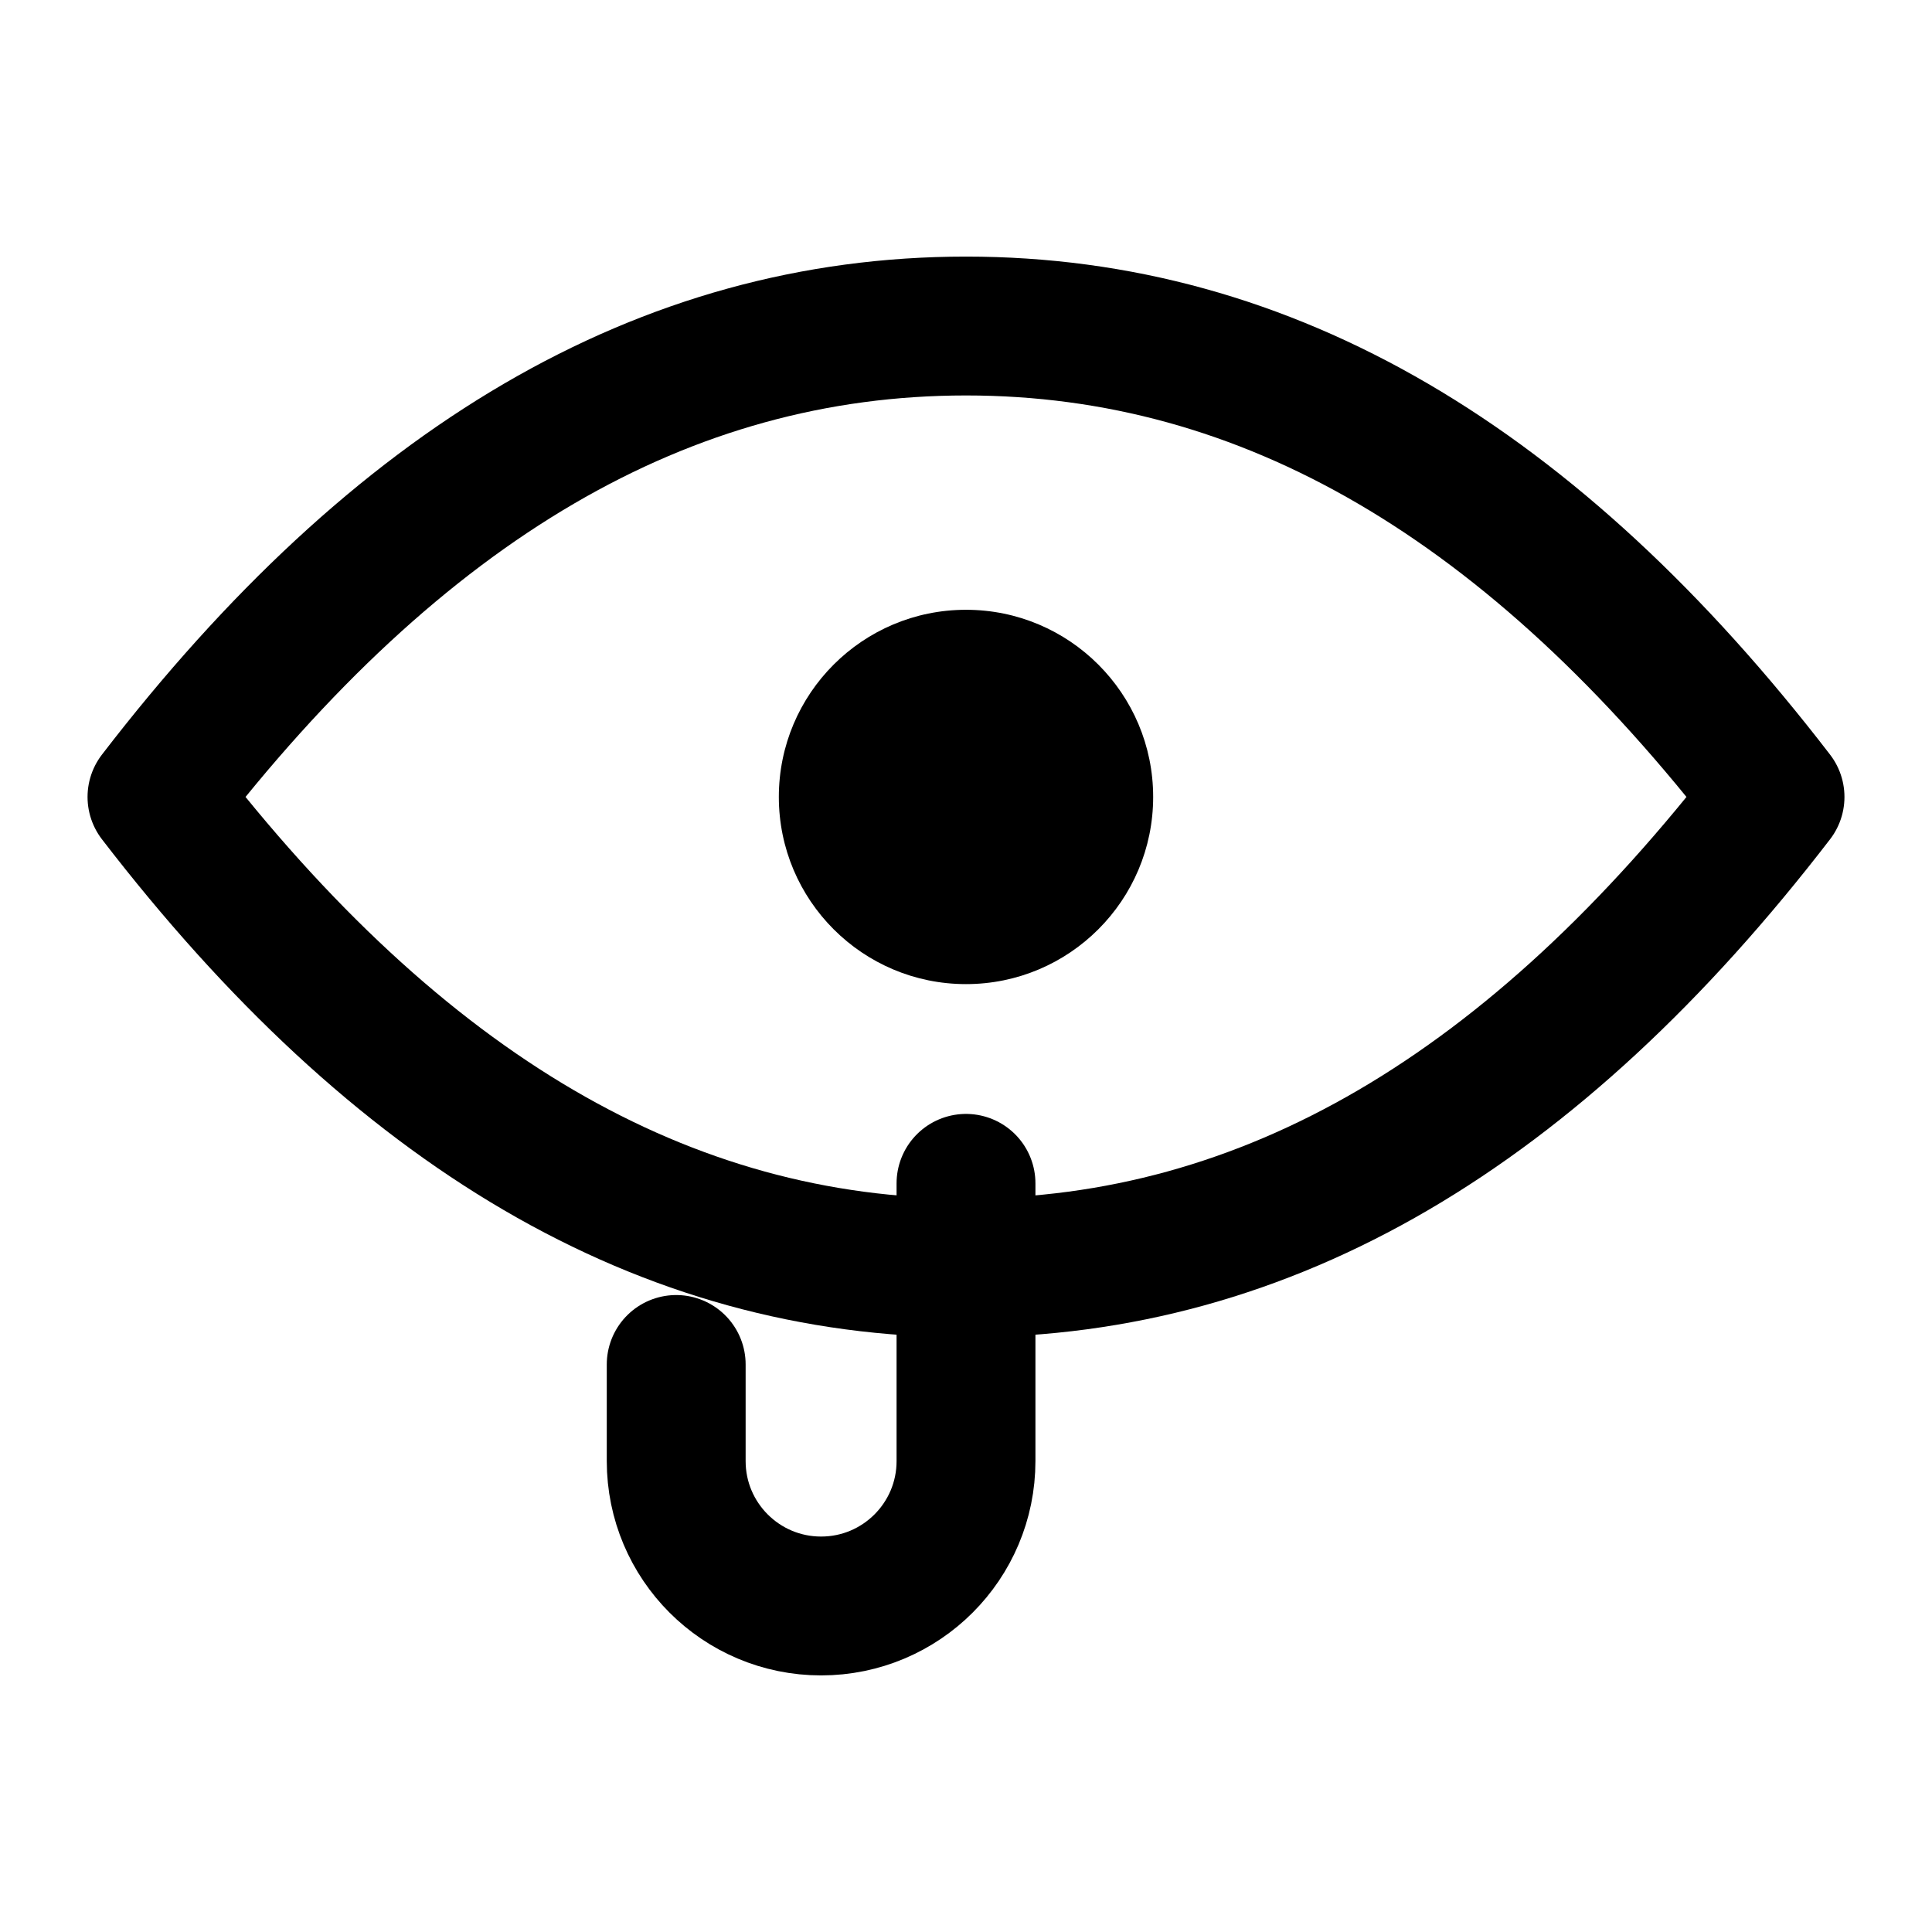
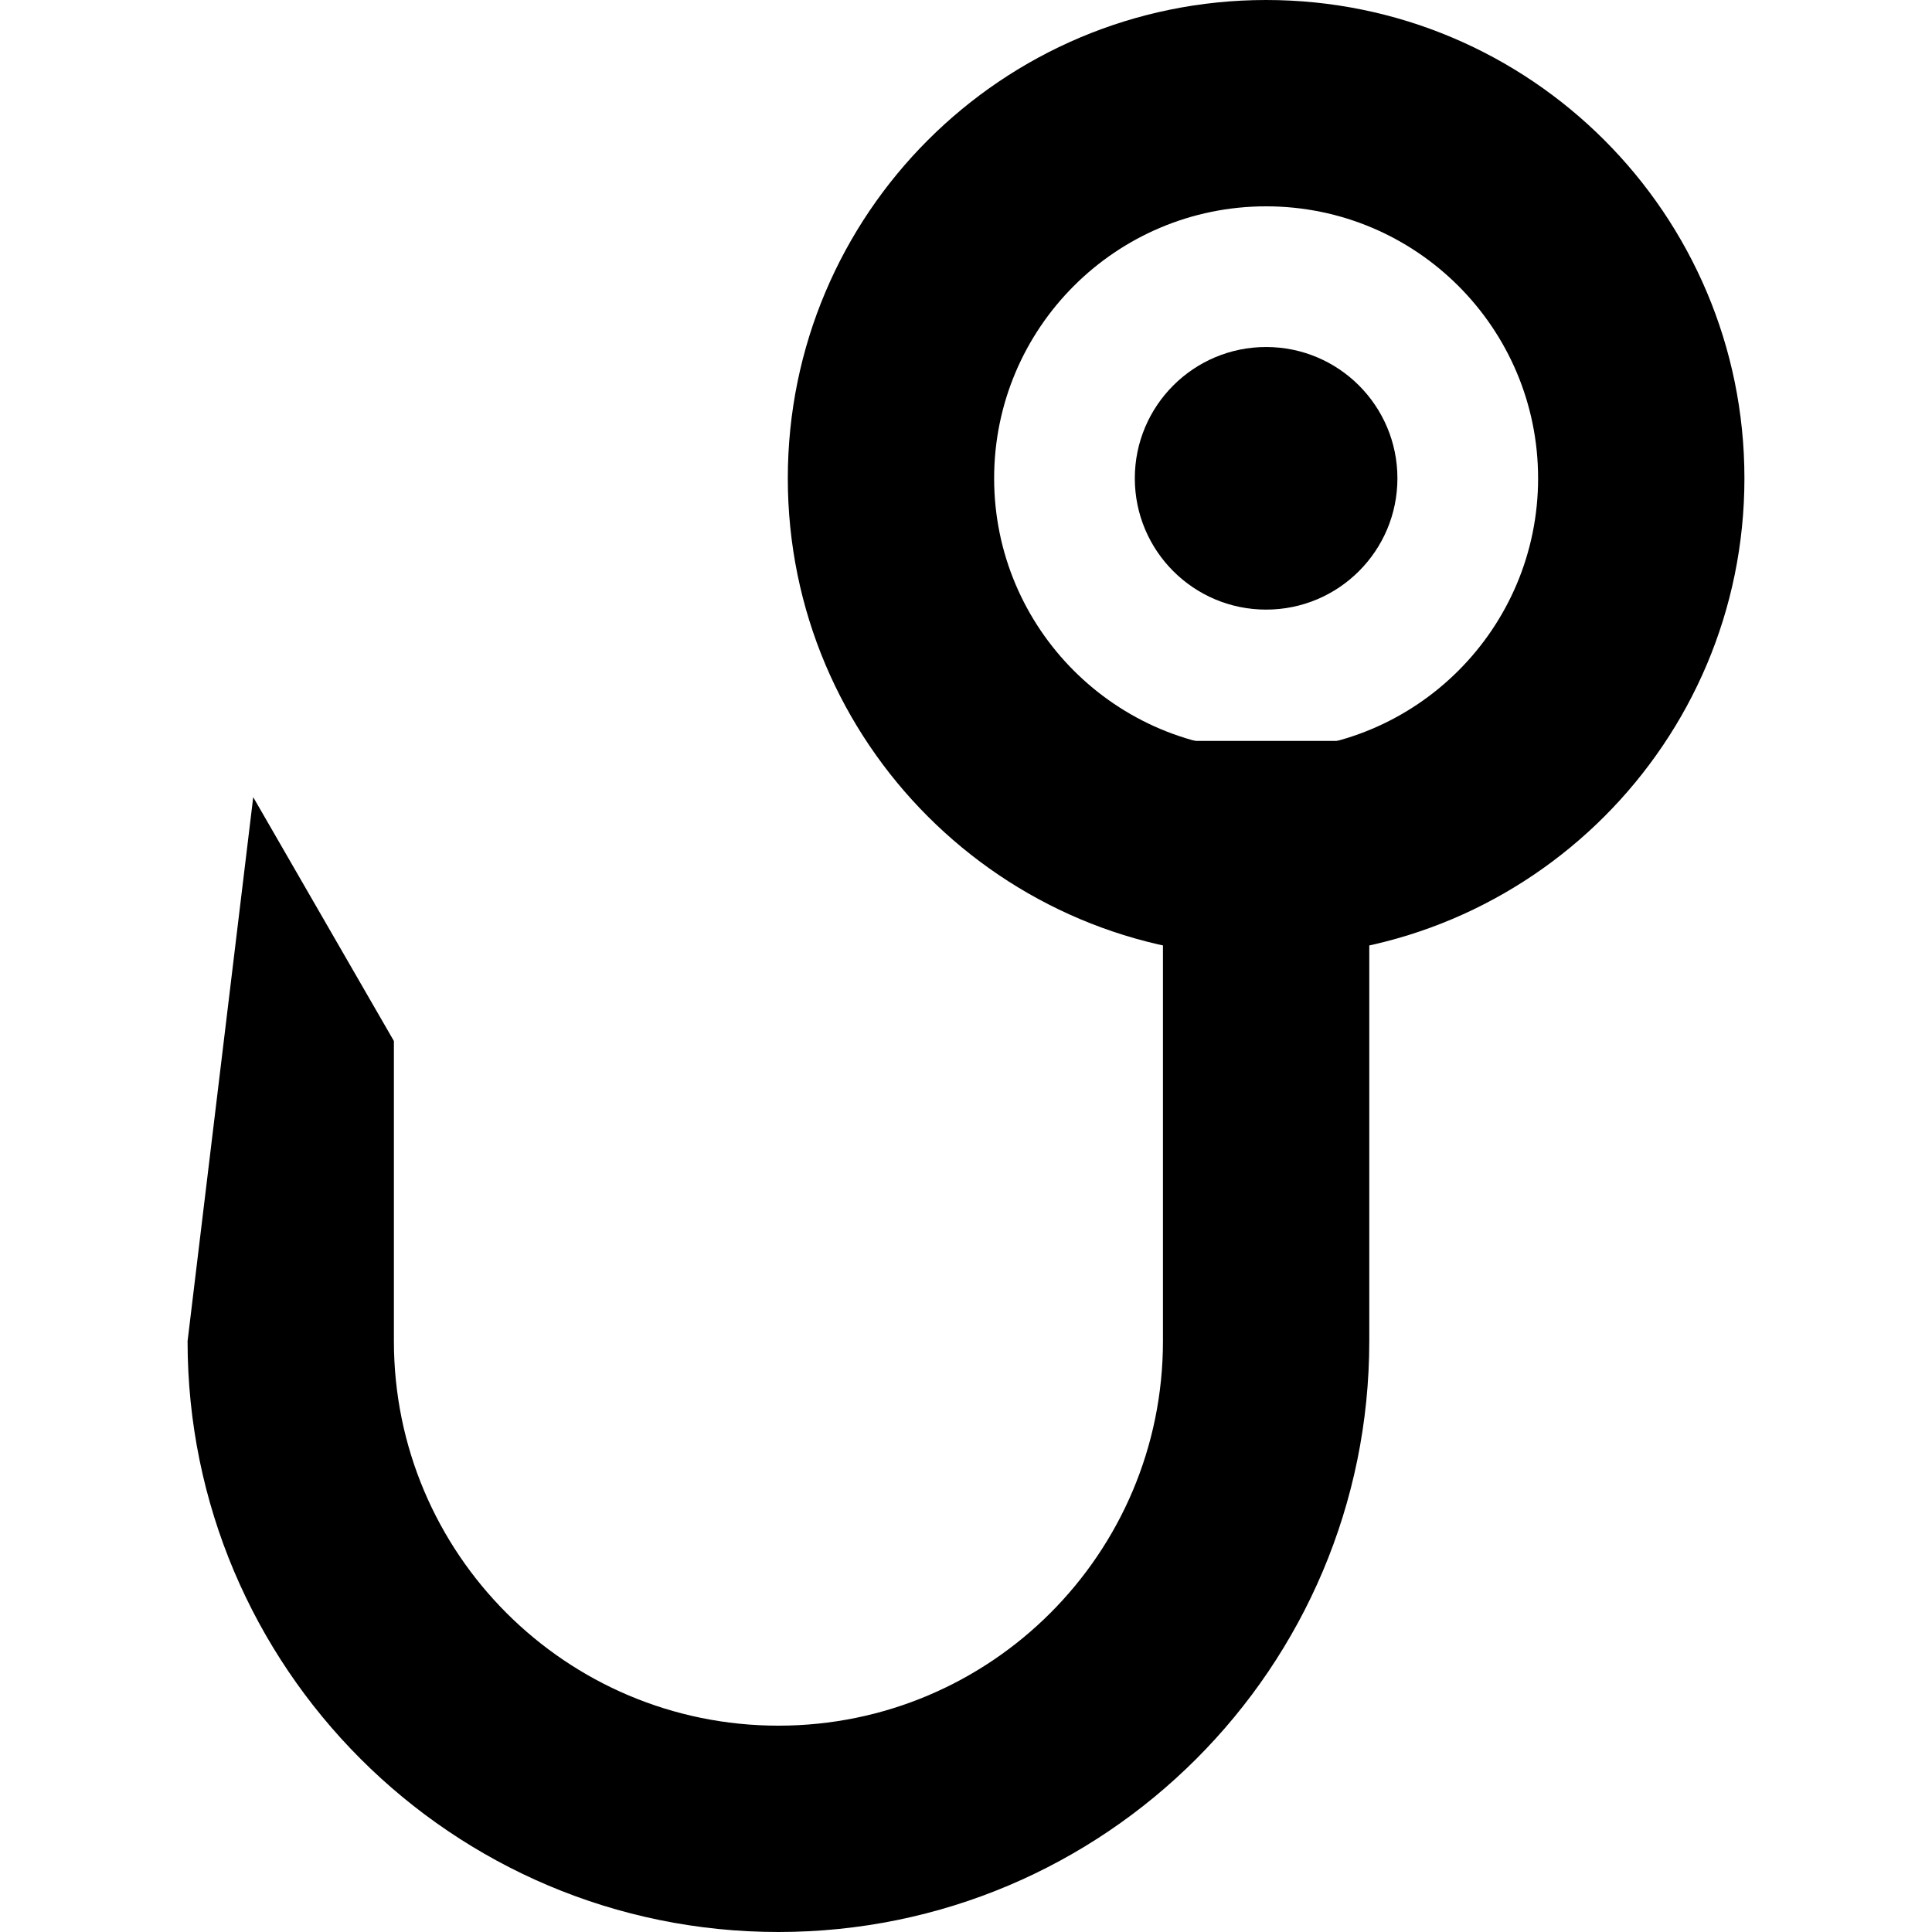
- <svg xmlns="http://www.w3.org/2000/svg" viewBox="0 0 32 32" fill="none" role="img" aria-label="phisheye">
-   <path d="M2.6 13.2C6.6 8 11 5.4 16 5.4s9.4 2.6 13.4 7.8c-4 5.2-8.4 7.8-13.4 7.8S6.6 18.4 2.6 13.2Z" stroke="currentColor" stroke-width="2.3" stroke-linejoin="round" />
-   <circle cx="16" cy="13.2" r="3.1" fill="currentColor" />
-   <path d="M16 19.6V24.2a2.4 2.4 0 0 1-4.8 0v-1.6" stroke="currentColor" stroke-width="2.3" stroke-linecap="round" stroke-linejoin="round" />
+ <svg xmlns="http://www.w3.org/2000/svg" viewBox="23 25 206 206" fill="none" role="img" aria-label="phisheye">
+   <path fill="currentColor" fill-rule="evenodd" d="M158 25A51 51 0 1 1 158 127A51 51 0 1 1 158 25ZM158 47A29 29 0 1 0 158 105A29 29 0 1 0 158 47Z" />
+   <circle cx="158" cy="76" r="14" fill="currentColor" />
+   <path fill="currentColor" d="M147 104V168A41 41 0 0 1 65 168V136L50 110L43 168A63 63 0 0 0 169 168V104Z" />
</svg>
